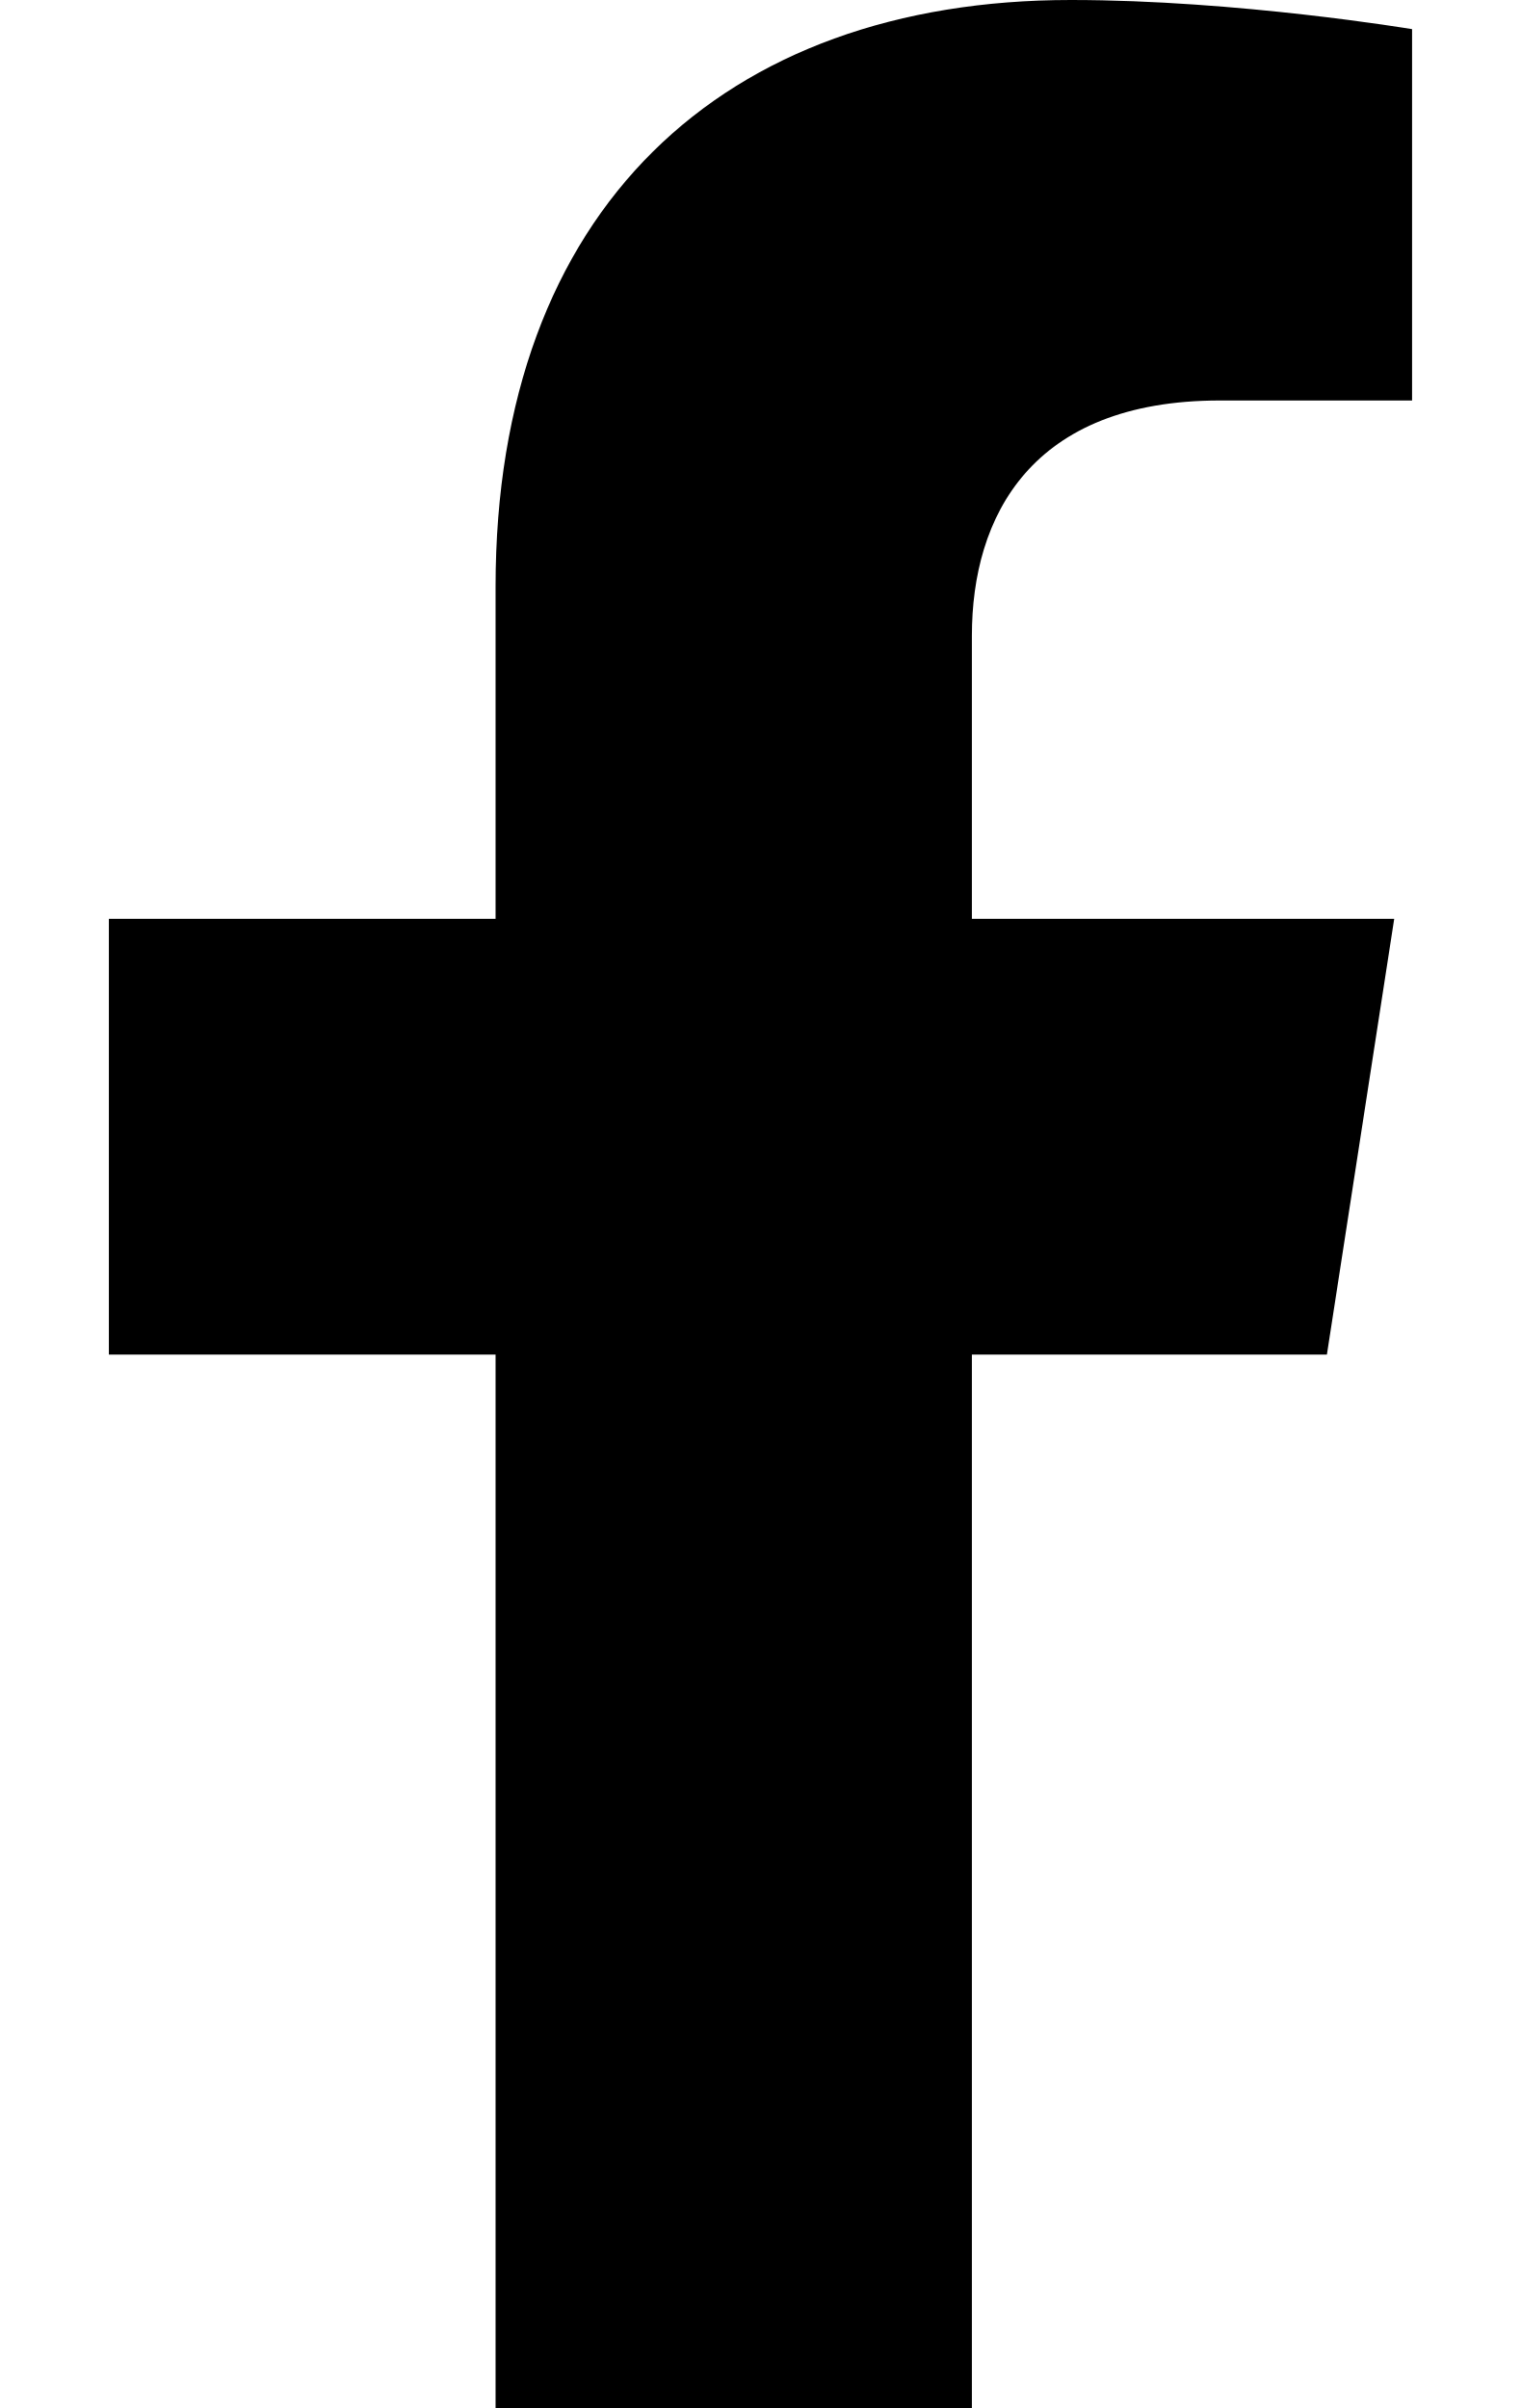
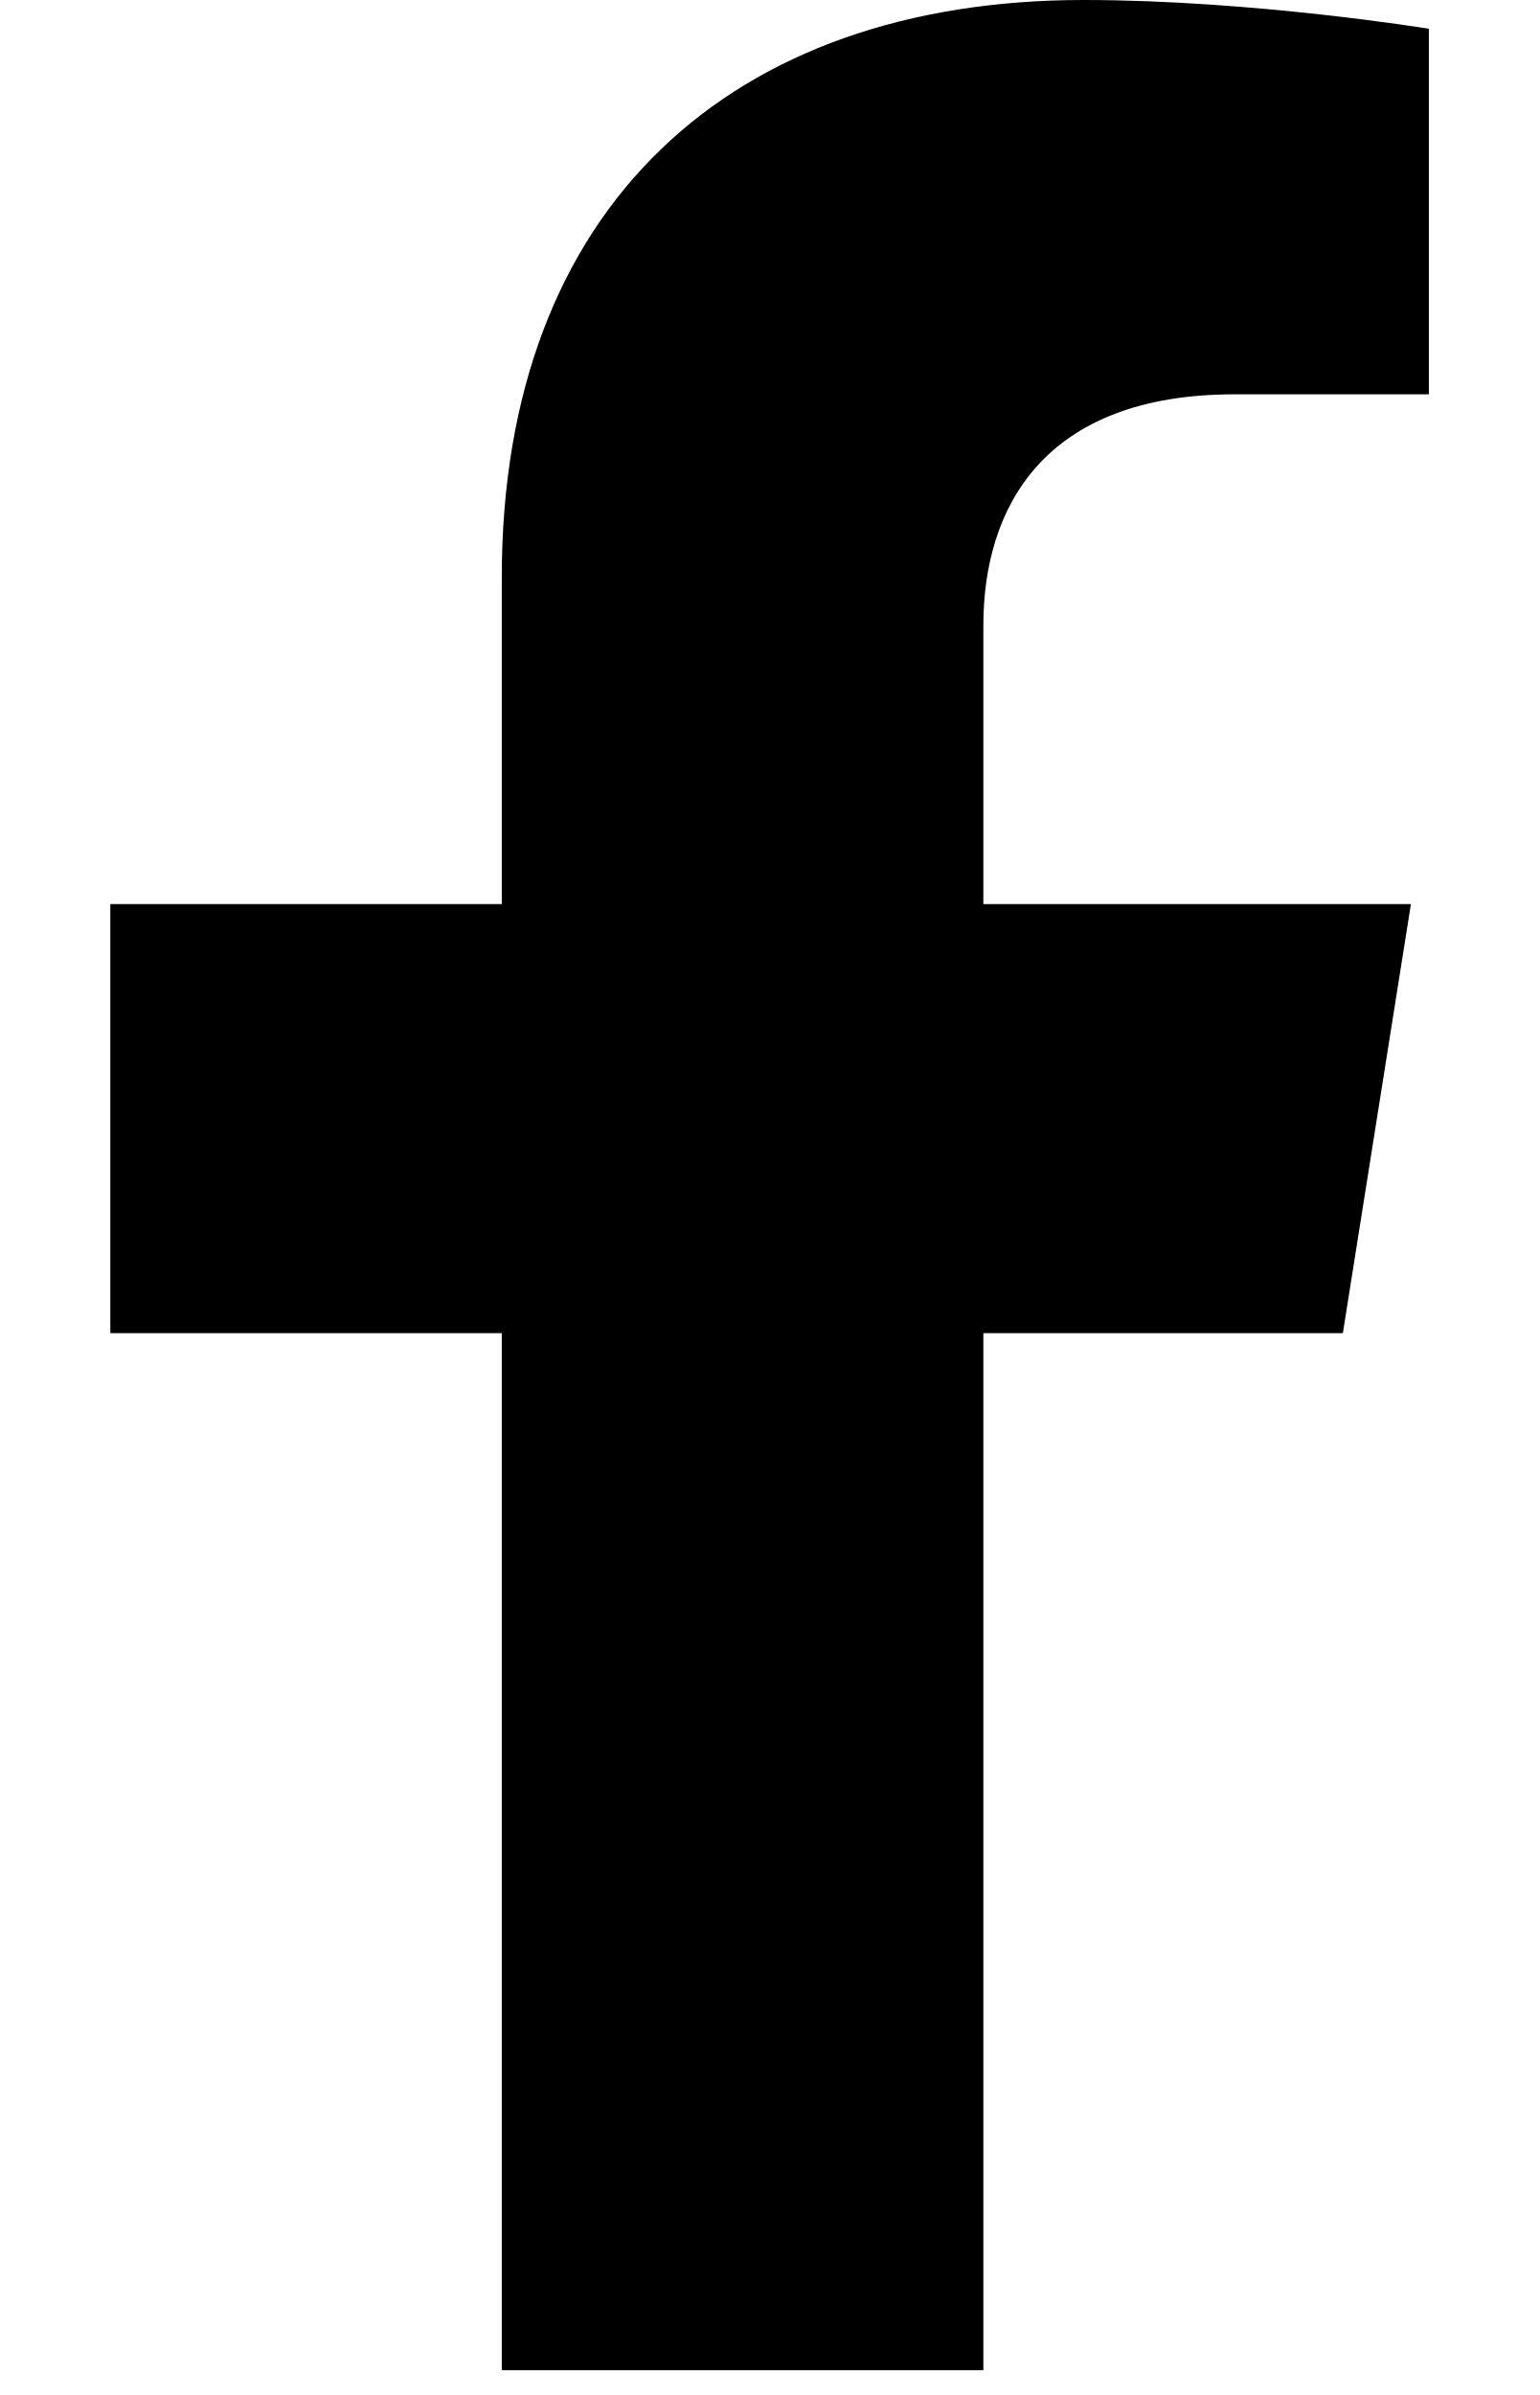
- <svg xmlns="http://www.w3.org/2000/svg" width="12pt" height="19pt" viewBox="0 0 12 19" version="1.1">
+ <svg xmlns="http://www.w3.org/2000/svg" width="9pt" height="14pt" viewBox="0 0 9 14" version="1.1">
  <g id="surface1">
-     <path style=" stroke:none;fill-rule:nonzero;fill:rgb(0%,0%,0%);fill-opacity:1;" d="M 10.469 10.688 L 11 7.25 L 7.668 7.25 L 7.668 5.016 C 7.668 4.078 8.133 3.16 9.625 3.16 L 11.141 3.16 L 11.141 0.23 C 11.141 0.23 9.766 0 8.449 0 C 5.707 0 3.91 1.648 3.91 4.629 L 3.91 7.25 L 0.859 7.25 L 0.859 10.688 L 3.91 10.688 L 3.91 19 L 7.668 19 L 7.668 10.688 Z M 10.469 10.688 " />
+     <path style=" stroke:none;fill-rule:nonzero;fill:rgb(0%,0%,0%);fill-opacity:1;" d="M 7.852 7.793 L 8.25 5.285 L 5.75 5.285 L 5.75 3.656 C 5.75 2.973 6.098 2.305 7.219 2.305 L 8.355 2.305 L 8.355 0.168 C 8.355 0.168 7.324 0 6.336 0 C 4.281 0 2.934 1.203 2.934 3.375 L 2.934 5.285 L 0.645 5.285 L 0.645 7.793 L 2.934 7.793 L 2.934 13.855 L 5.75 13.855 L 5.75 7.793 Z M 7.852 7.793 " />
  </g>
</svg>
